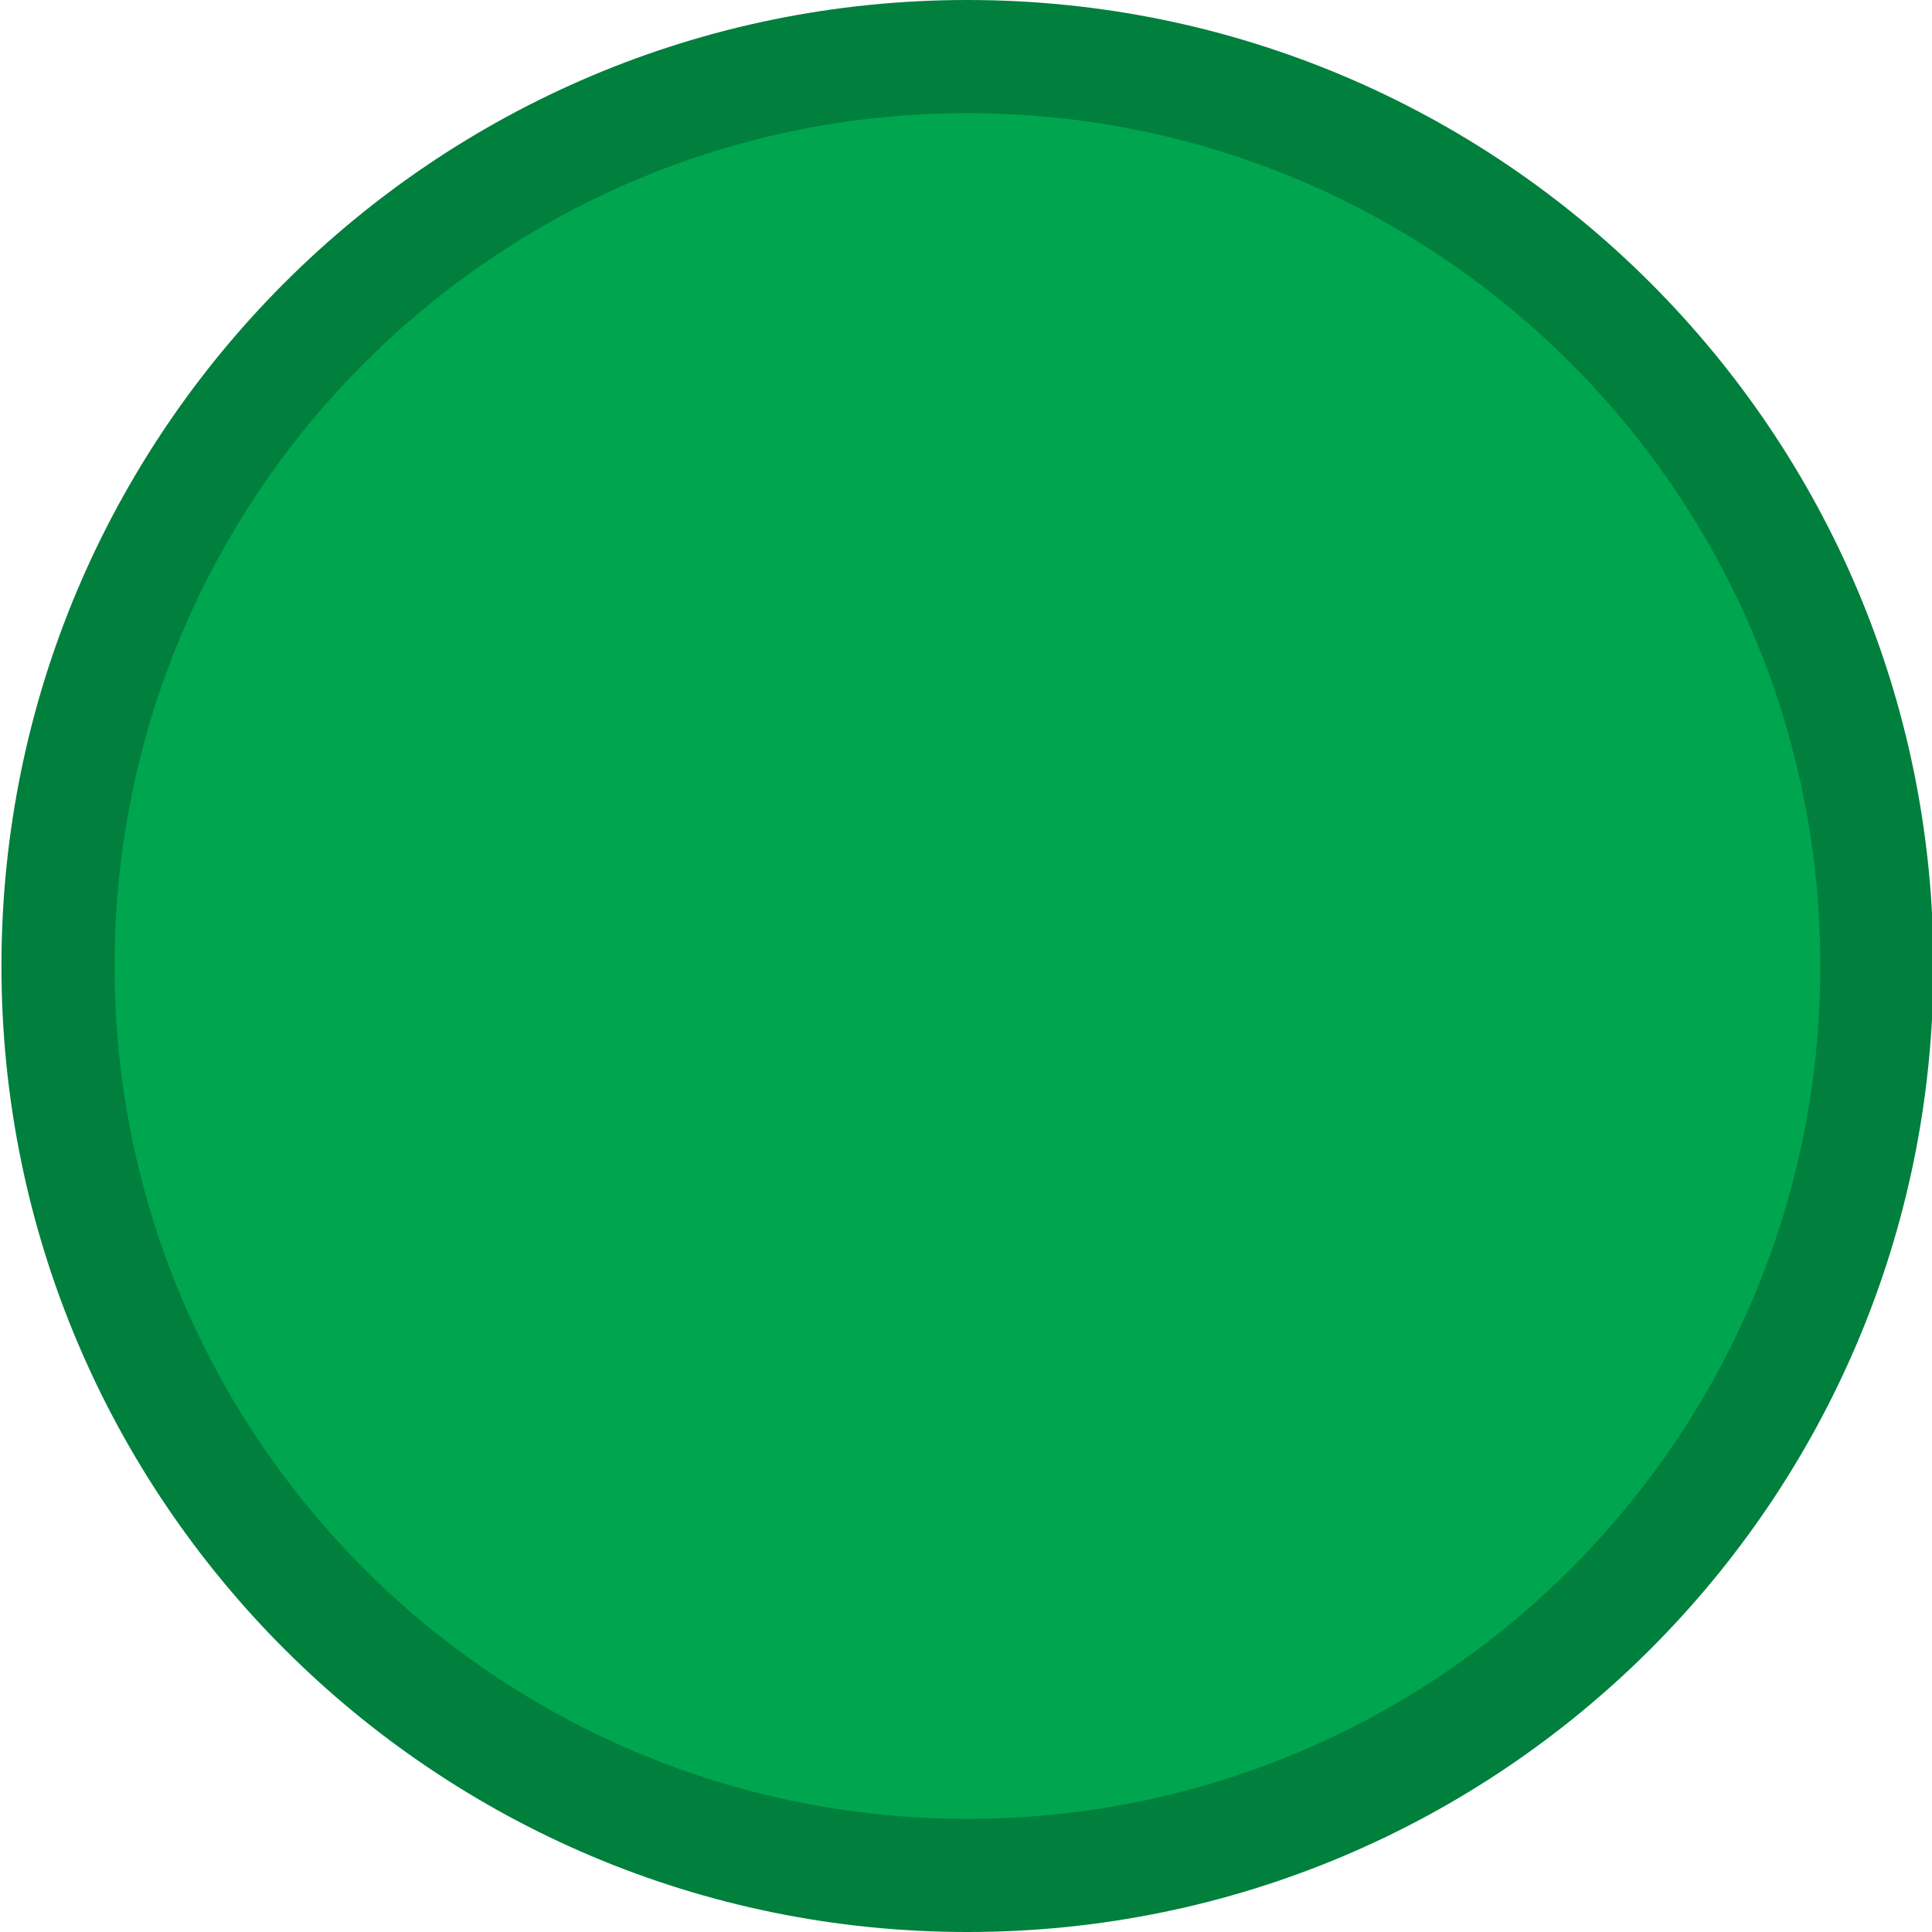
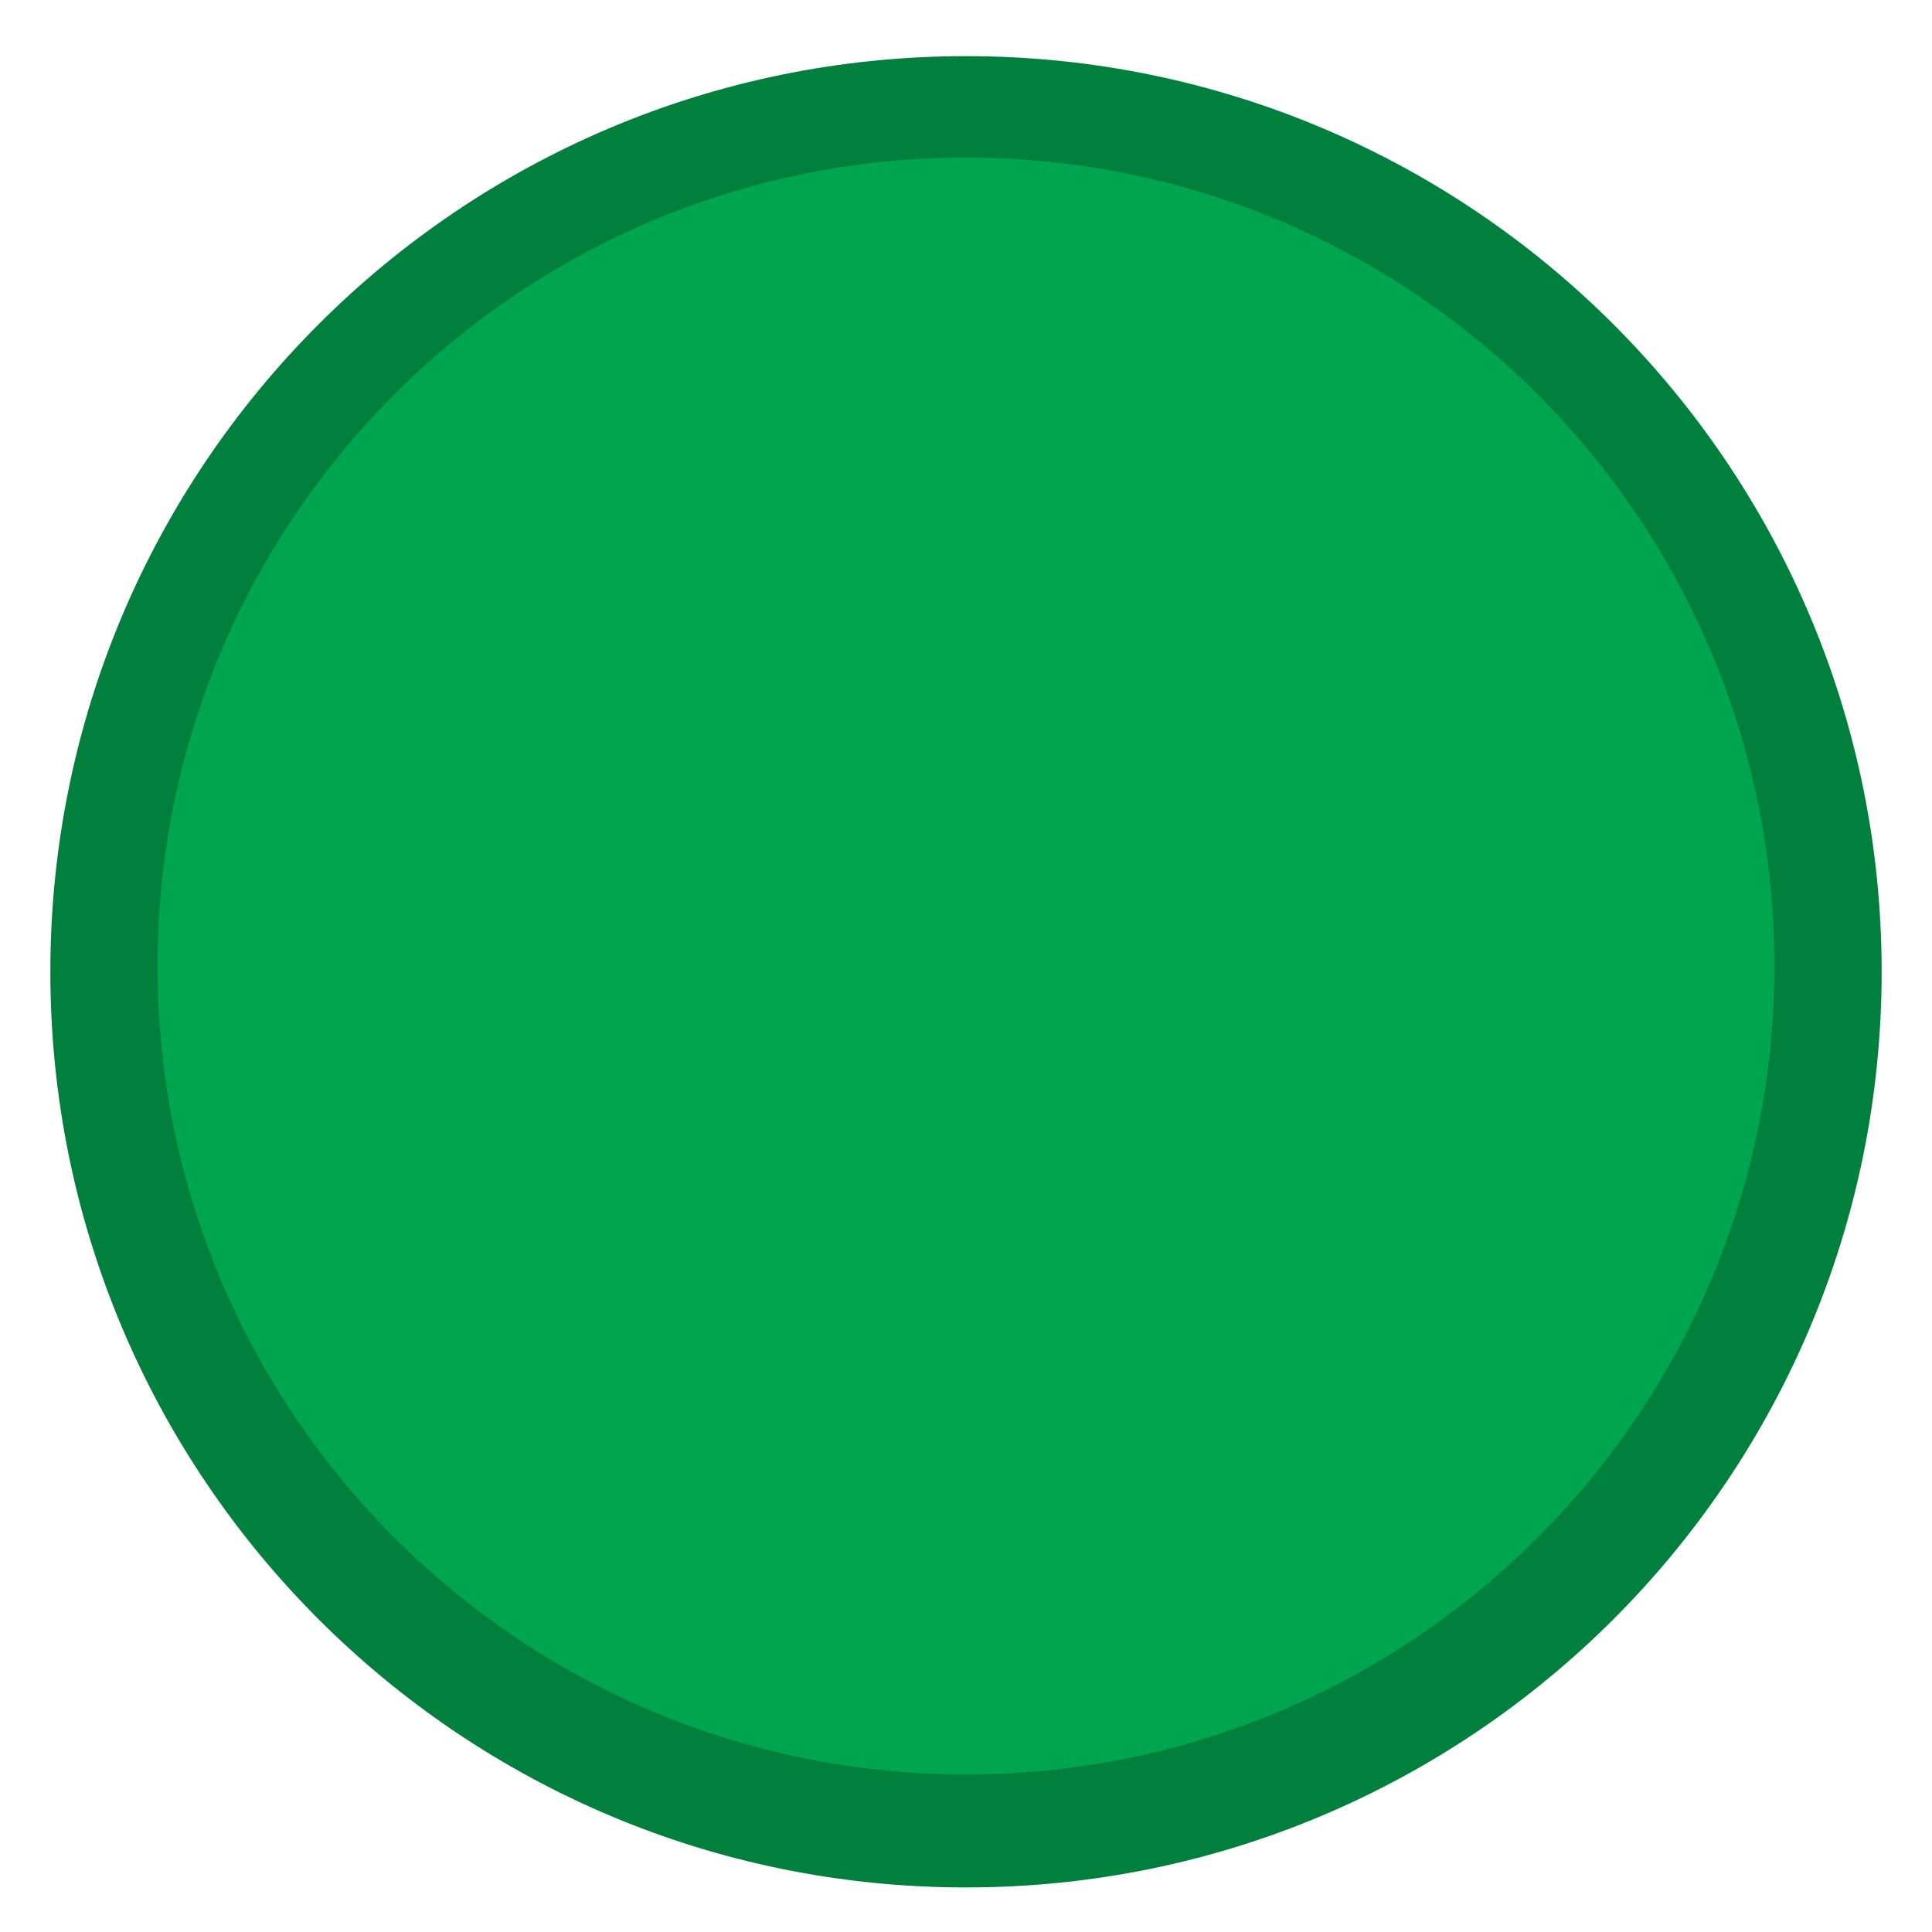
<svg xmlns="http://www.w3.org/2000/svg" version="1.1" id="Layer_1" x="0px" y="0px" width="1000px" height="1000px" viewBox="0 0 1000 1000" enable-background="new 0 0 1000 1000" xml:space="preserve">
-   <circle fill="#007F3D" cx="500.749" cy="500" r="500" />
-   <circle fill="#00A54F" cx="500.749" cy="500" r="441.45" />
+   <circle fill="#007F3D" cx="500" cy="502.999" r="473.937" />
+   <circle fill="#00A54F" cx="500" cy="500" r="418.439" />
</svg>
